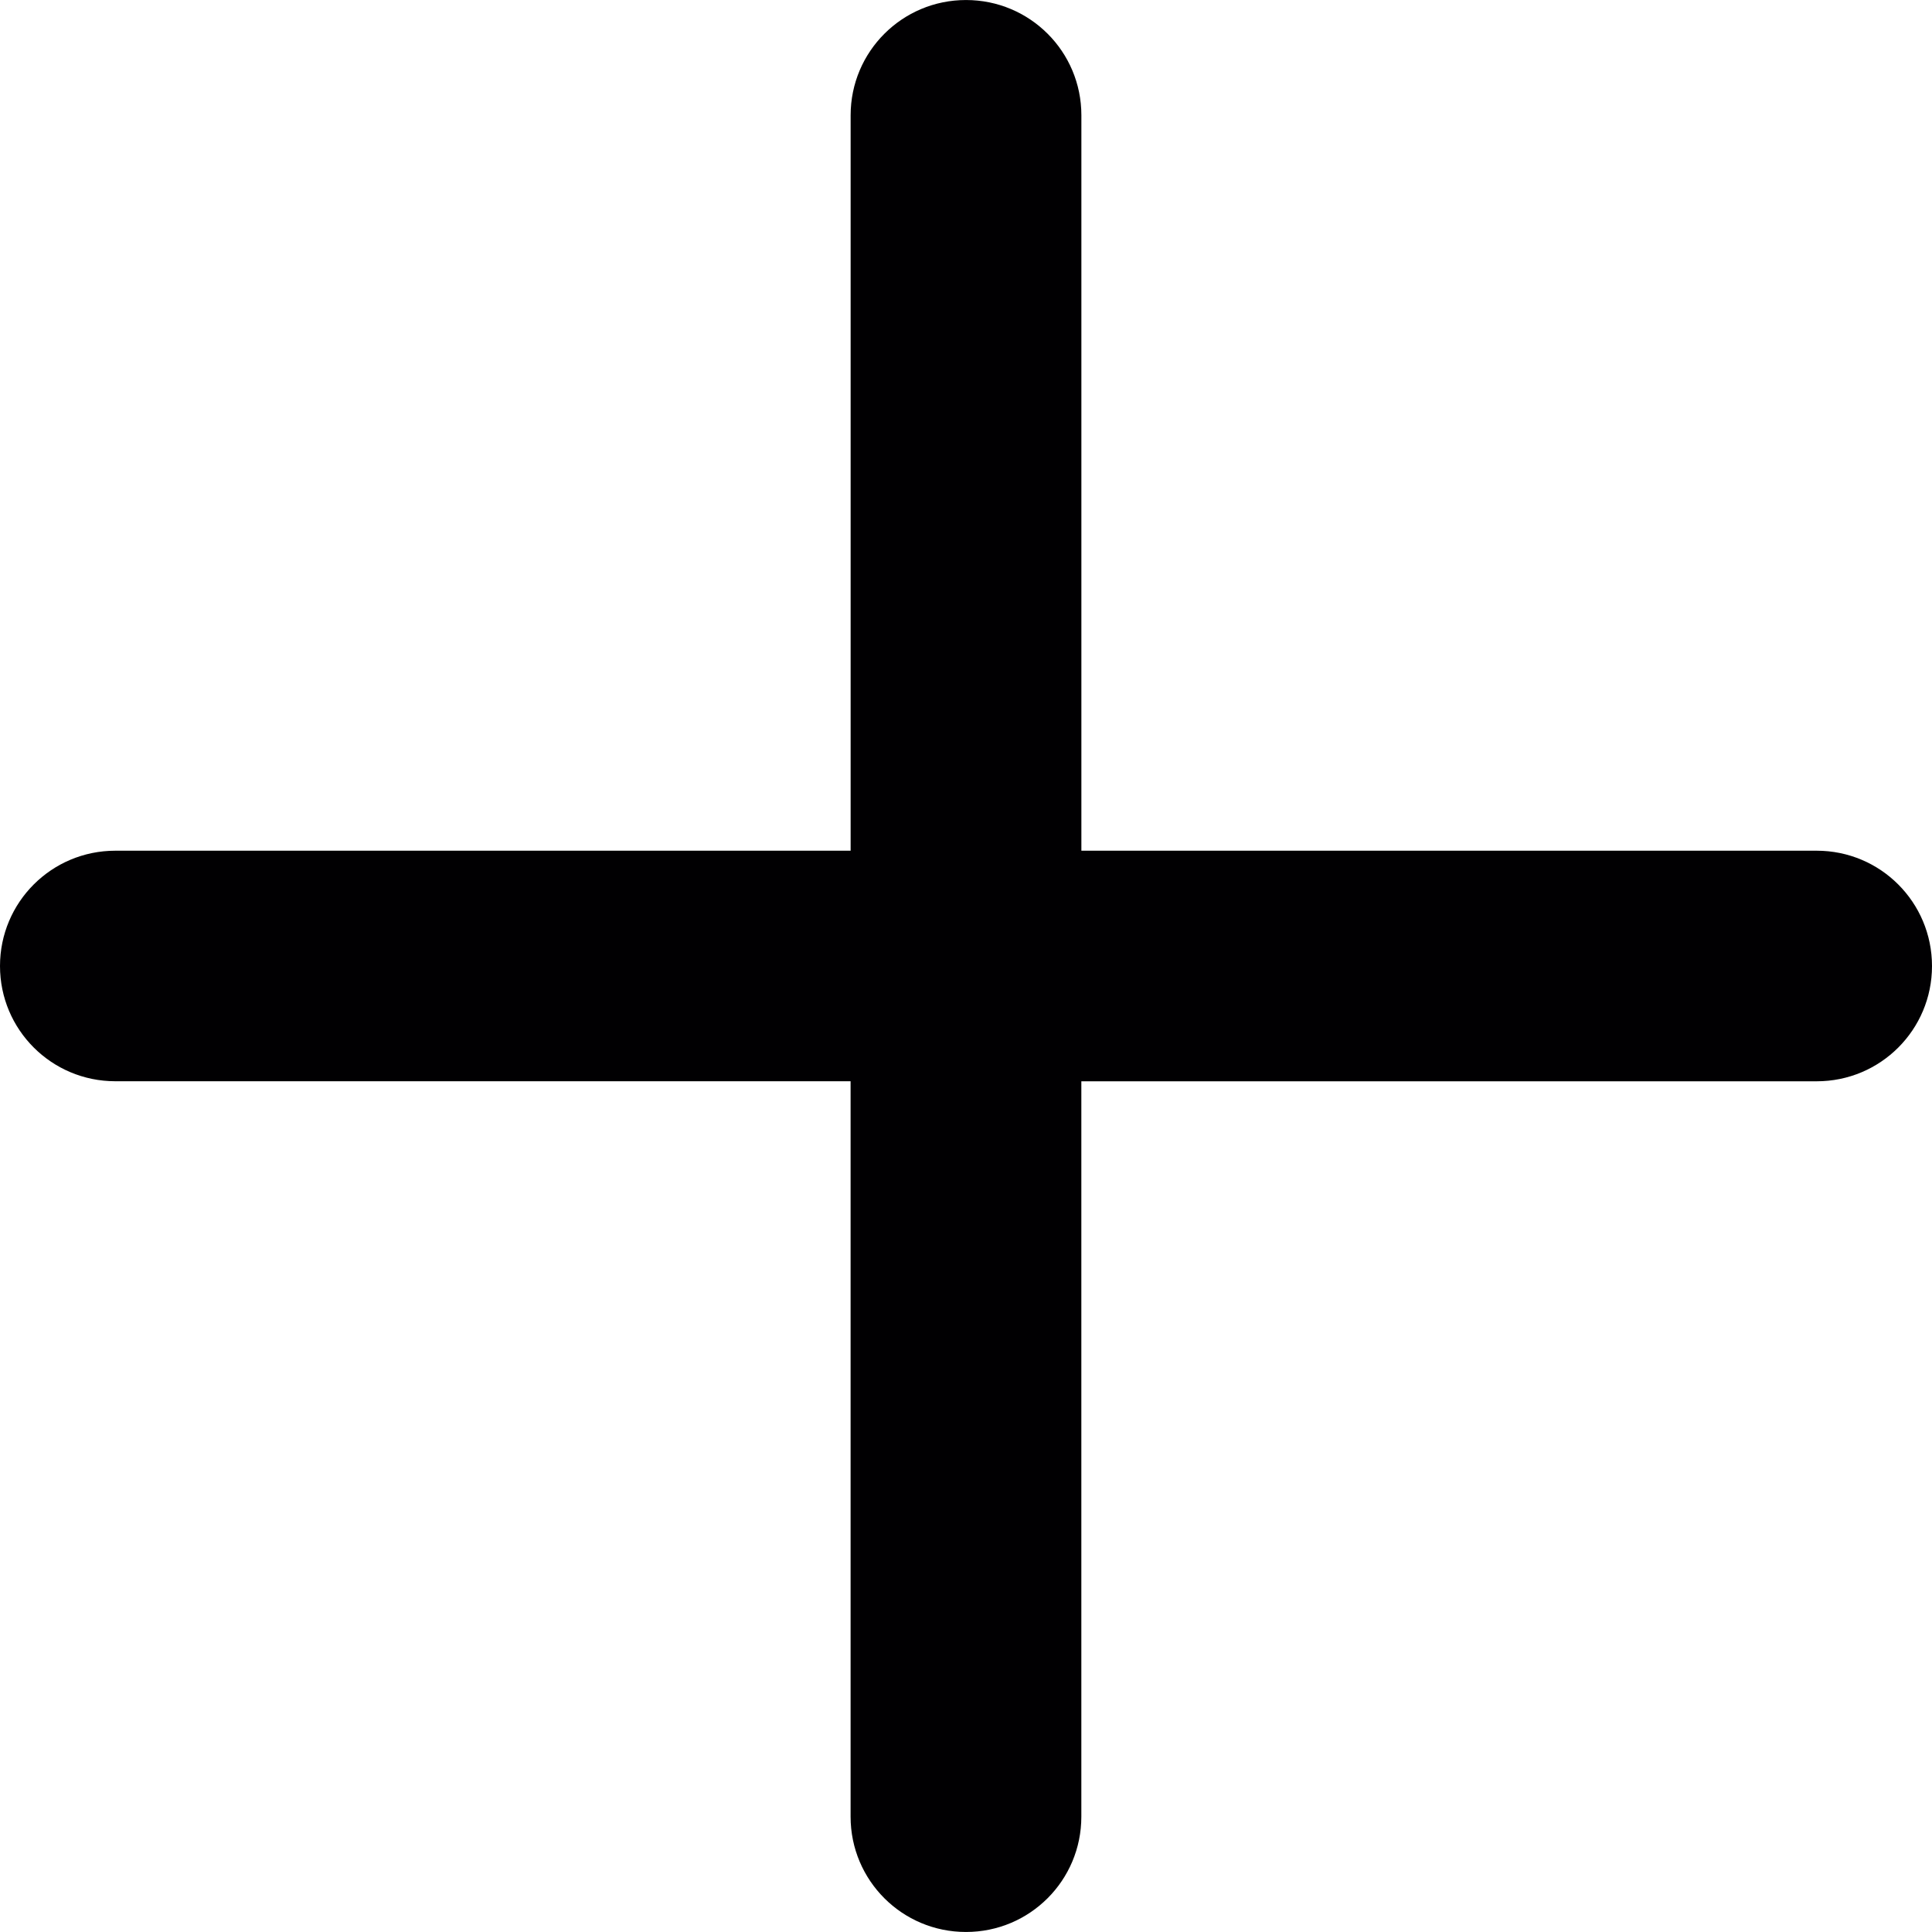
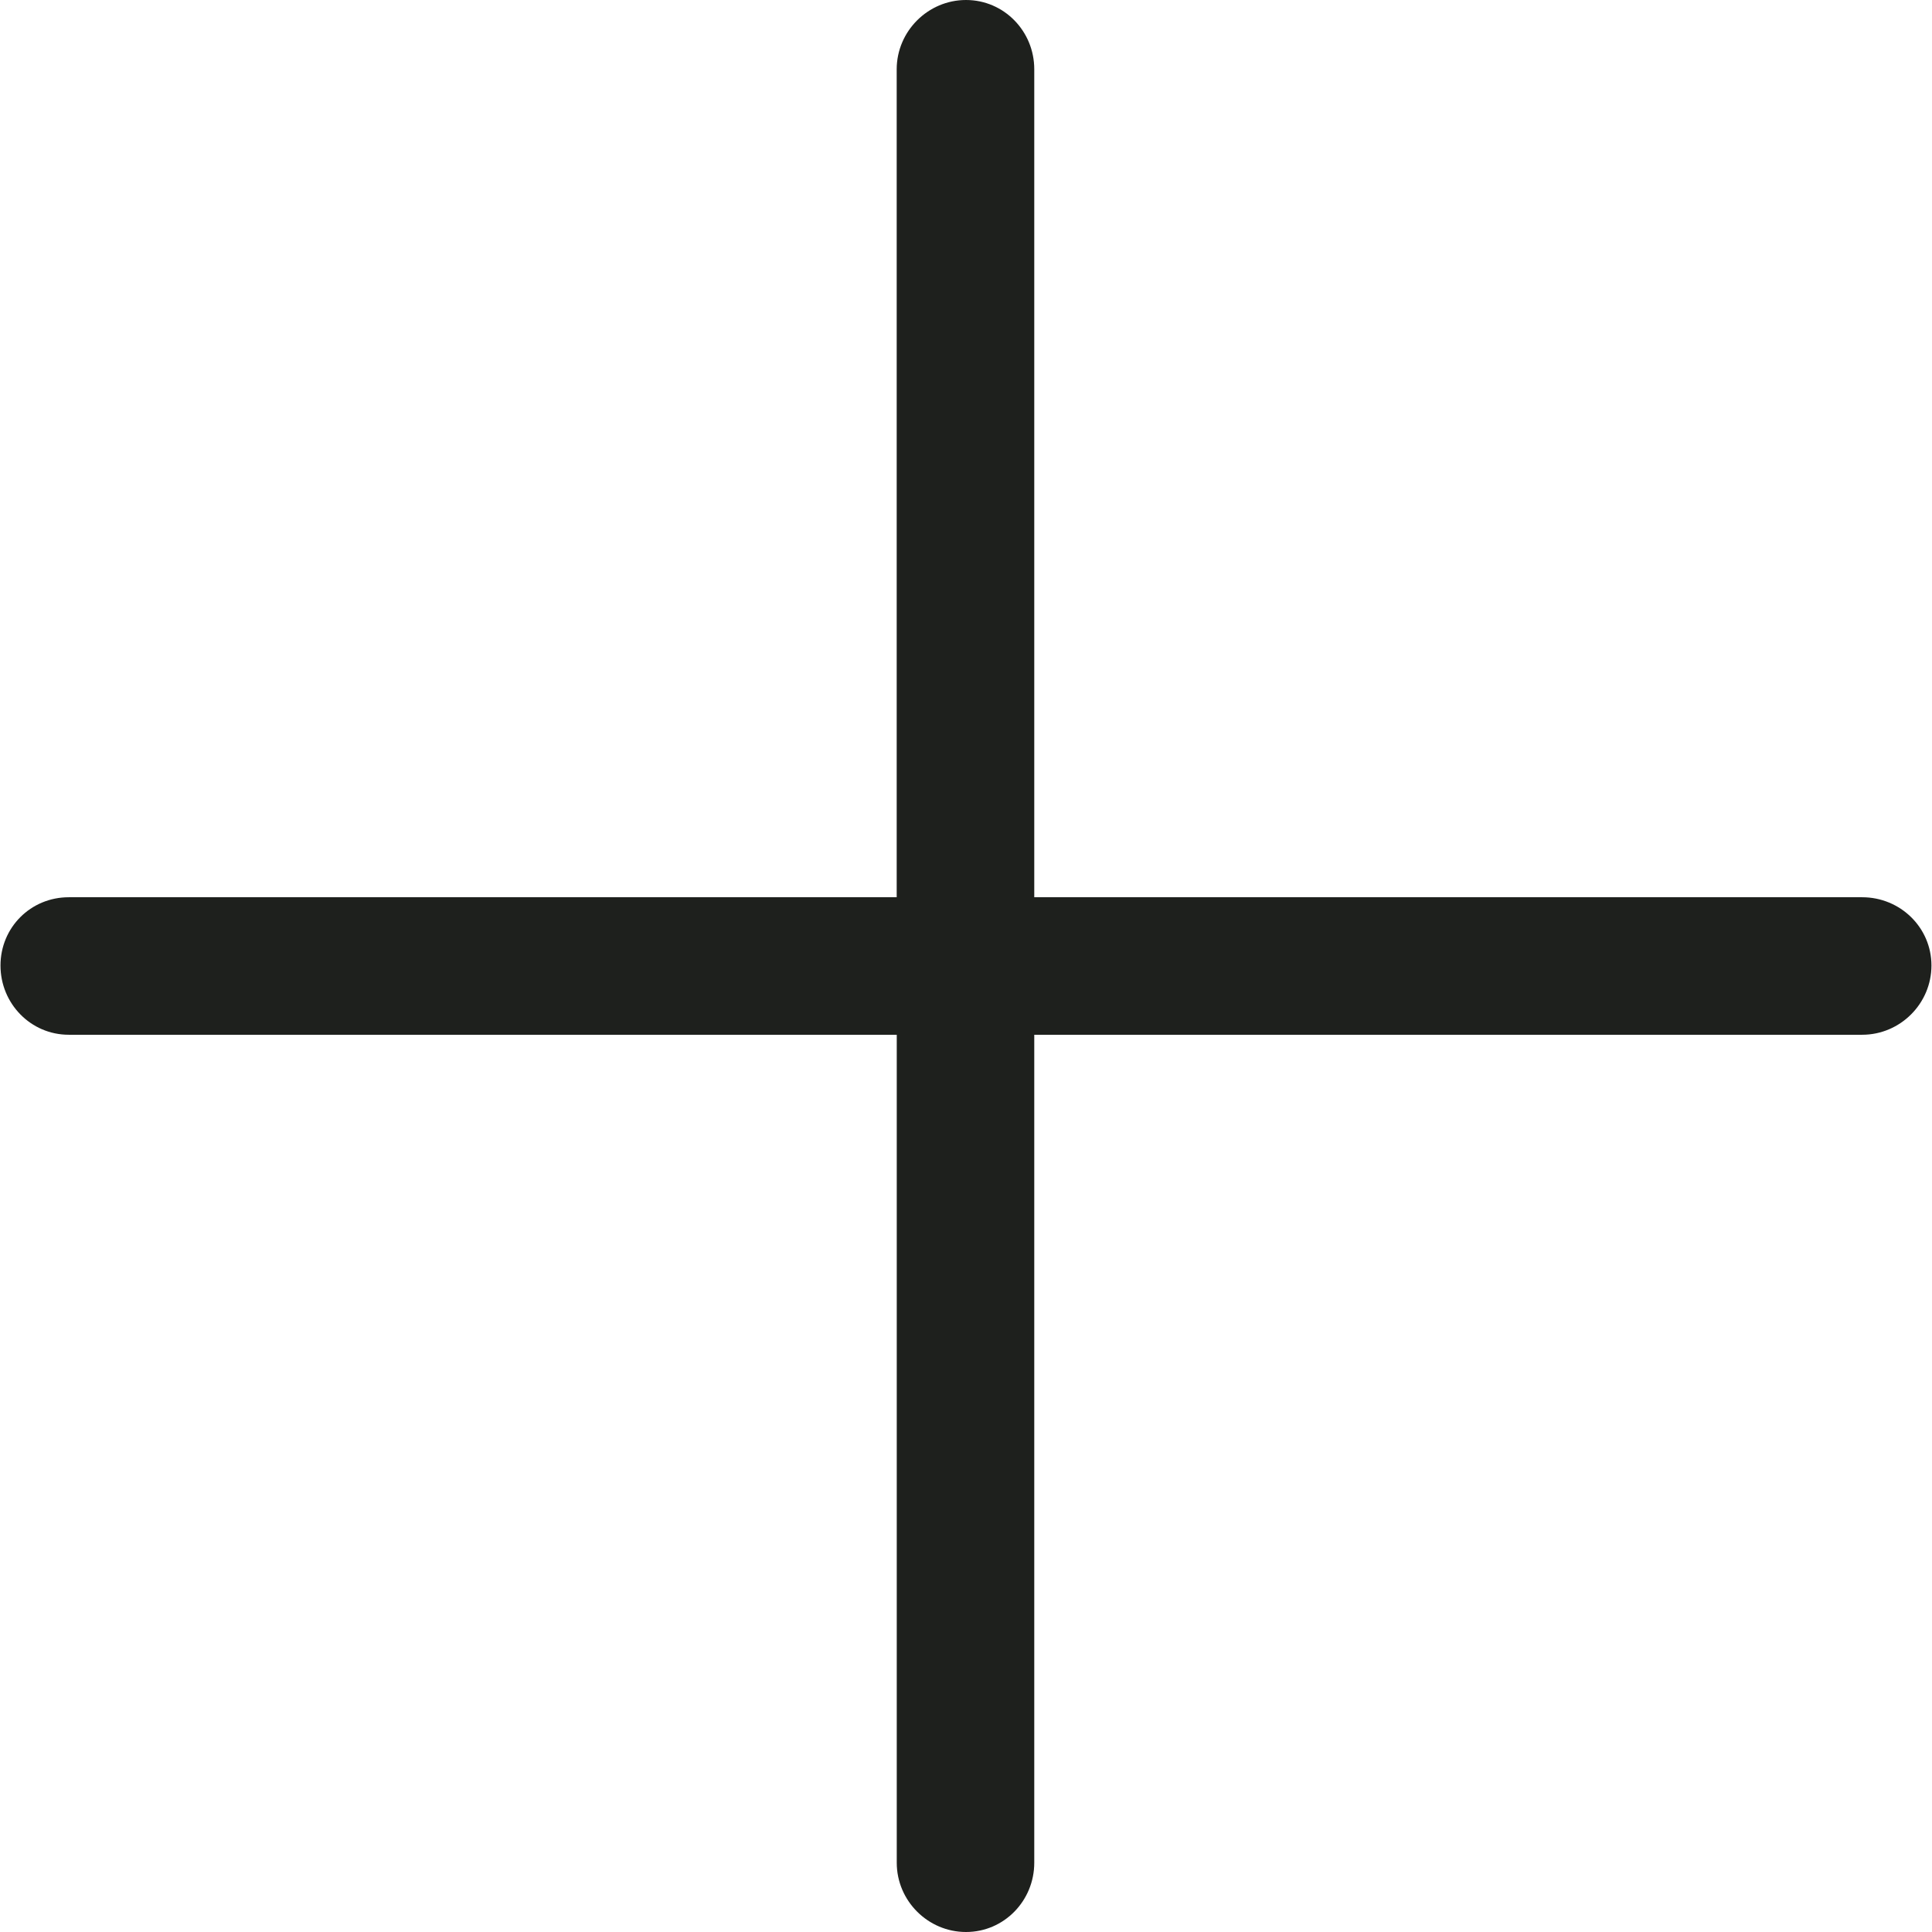
- <svg xmlns="http://www.w3.org/2000/svg" version="1.1" id="Capa_1" x="0px" y="0px" viewBox="0 0 196.207 196.207" style="enable-background:new 0 0 196.207 196.207;" xml:space="preserve">
-   <g>
-     <path style="fill:#010002;" d="M184.497,86.395h-74.676V11.708c0-6.474-5.232-11.706-11.717-11.706   c-6.481,0-11.717,5.236-11.717,11.706v74.687H11.717C5.229,86.395,0,91.635,0,98.105c0,6.467,5.232,11.703,11.717,11.703h74.666   v74.687c0,6.474,5.239,11.71,11.717,11.71c6.488,0,11.717-5.239,11.717-11.71v-74.683h74.68c6.481,0,11.71-5.236,11.71-11.703   C196.207,91.635,190.975,86.395,184.497,86.395z" />
-   </g>
+ <svg xmlns="http://www.w3.org/2000/svg" version="1.1" id="Capa_1" x="0px" y="0px" viewBox="0 0 31.444 31.444" style="enable-background:new 0 0 31.444 31.444;" xml:space="preserve">
+   <path style="fill:#1E201D;" d="M1.119,16.841c-0.619,0-1.111-0.508-1.111-1.127c0-0.619,0.492-1.111,1.111-1.111h13.475V1.127  C14.595,0.508,15.103,0,15.722,0c0.619,0,1.111,0.508,1.111,1.127v13.476h13.475c0.619,0,1.127,0.492,1.127,1.111  c0,0.619-0.508,1.127-1.127,1.127H16.833v13.476c0,0.619-0.492,1.127-1.111,1.127c-0.619,0-1.127-0.508-1.127-1.127V16.841H1.119z" />
  <g>
</g>
  <g>
</g>
  <g>
</g>
  <g>
</g>
  <g>
</g>
  <g>
</g>
  <g>
</g>
  <g>
</g>
  <g>
</g>
  <g>
</g>
  <g>
</g>
  <g>
</g>
  <g>
</g>
  <g>
</g>
  <g>
</g>
</svg>
